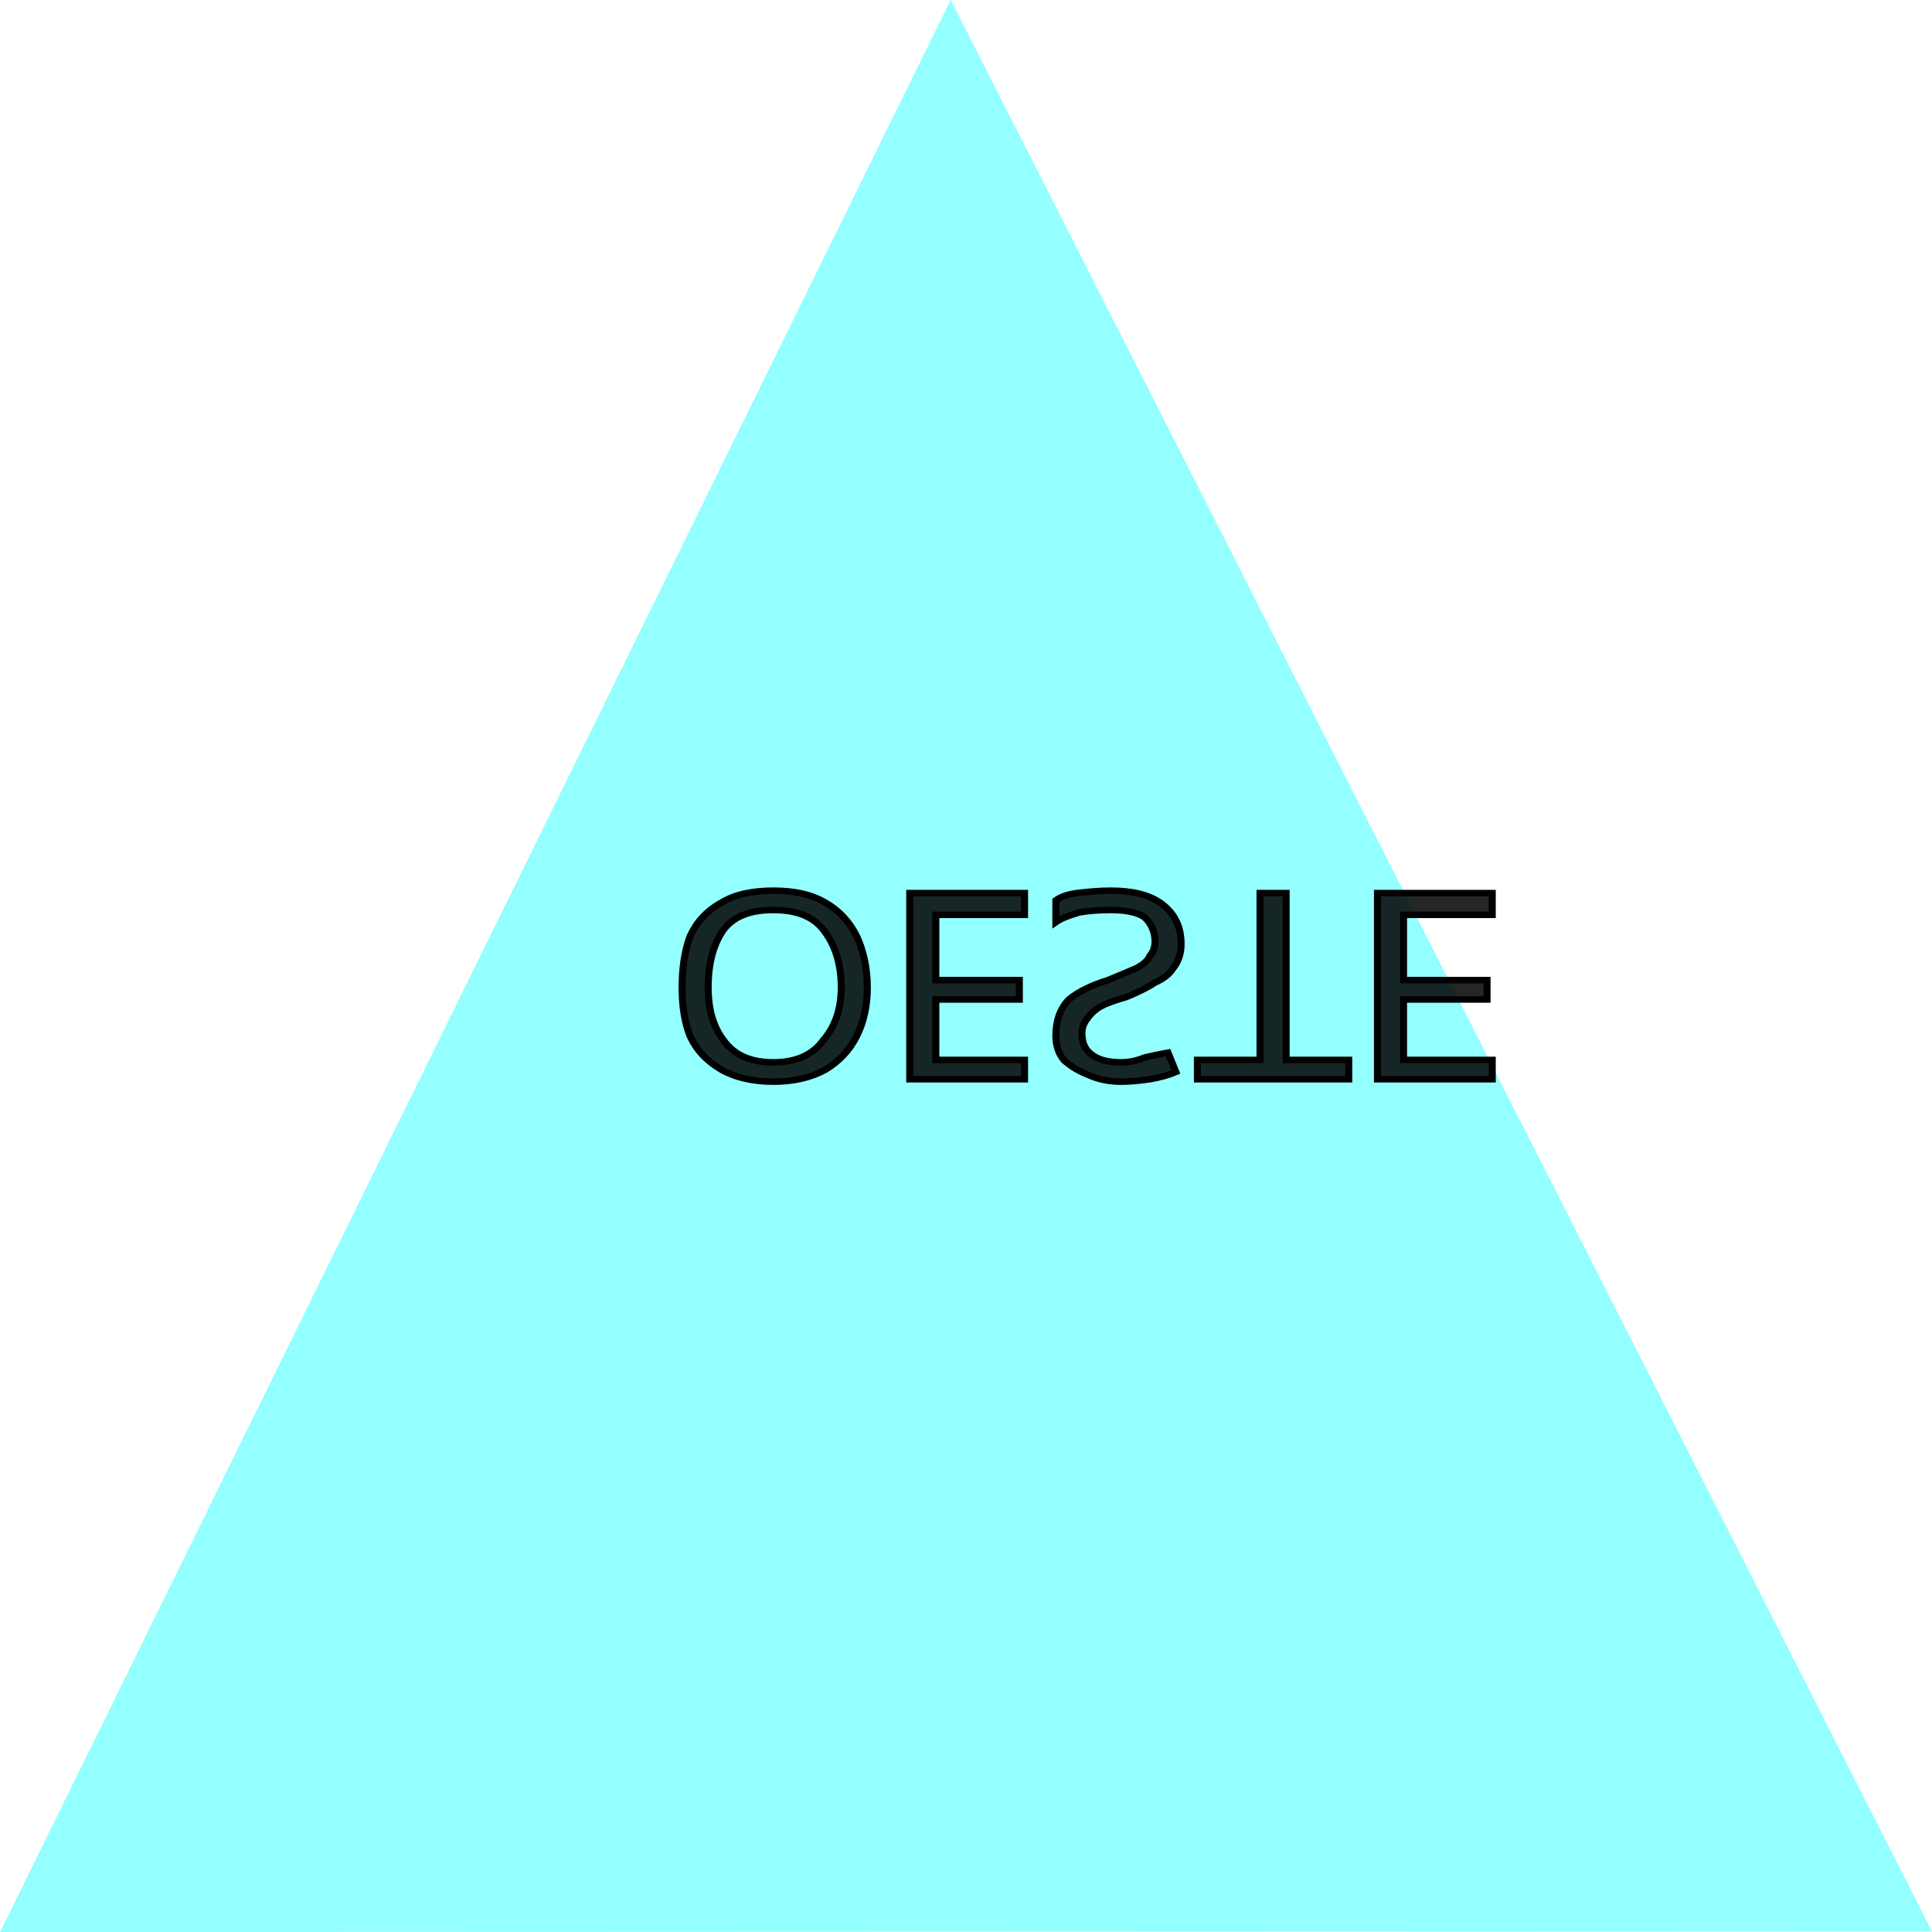
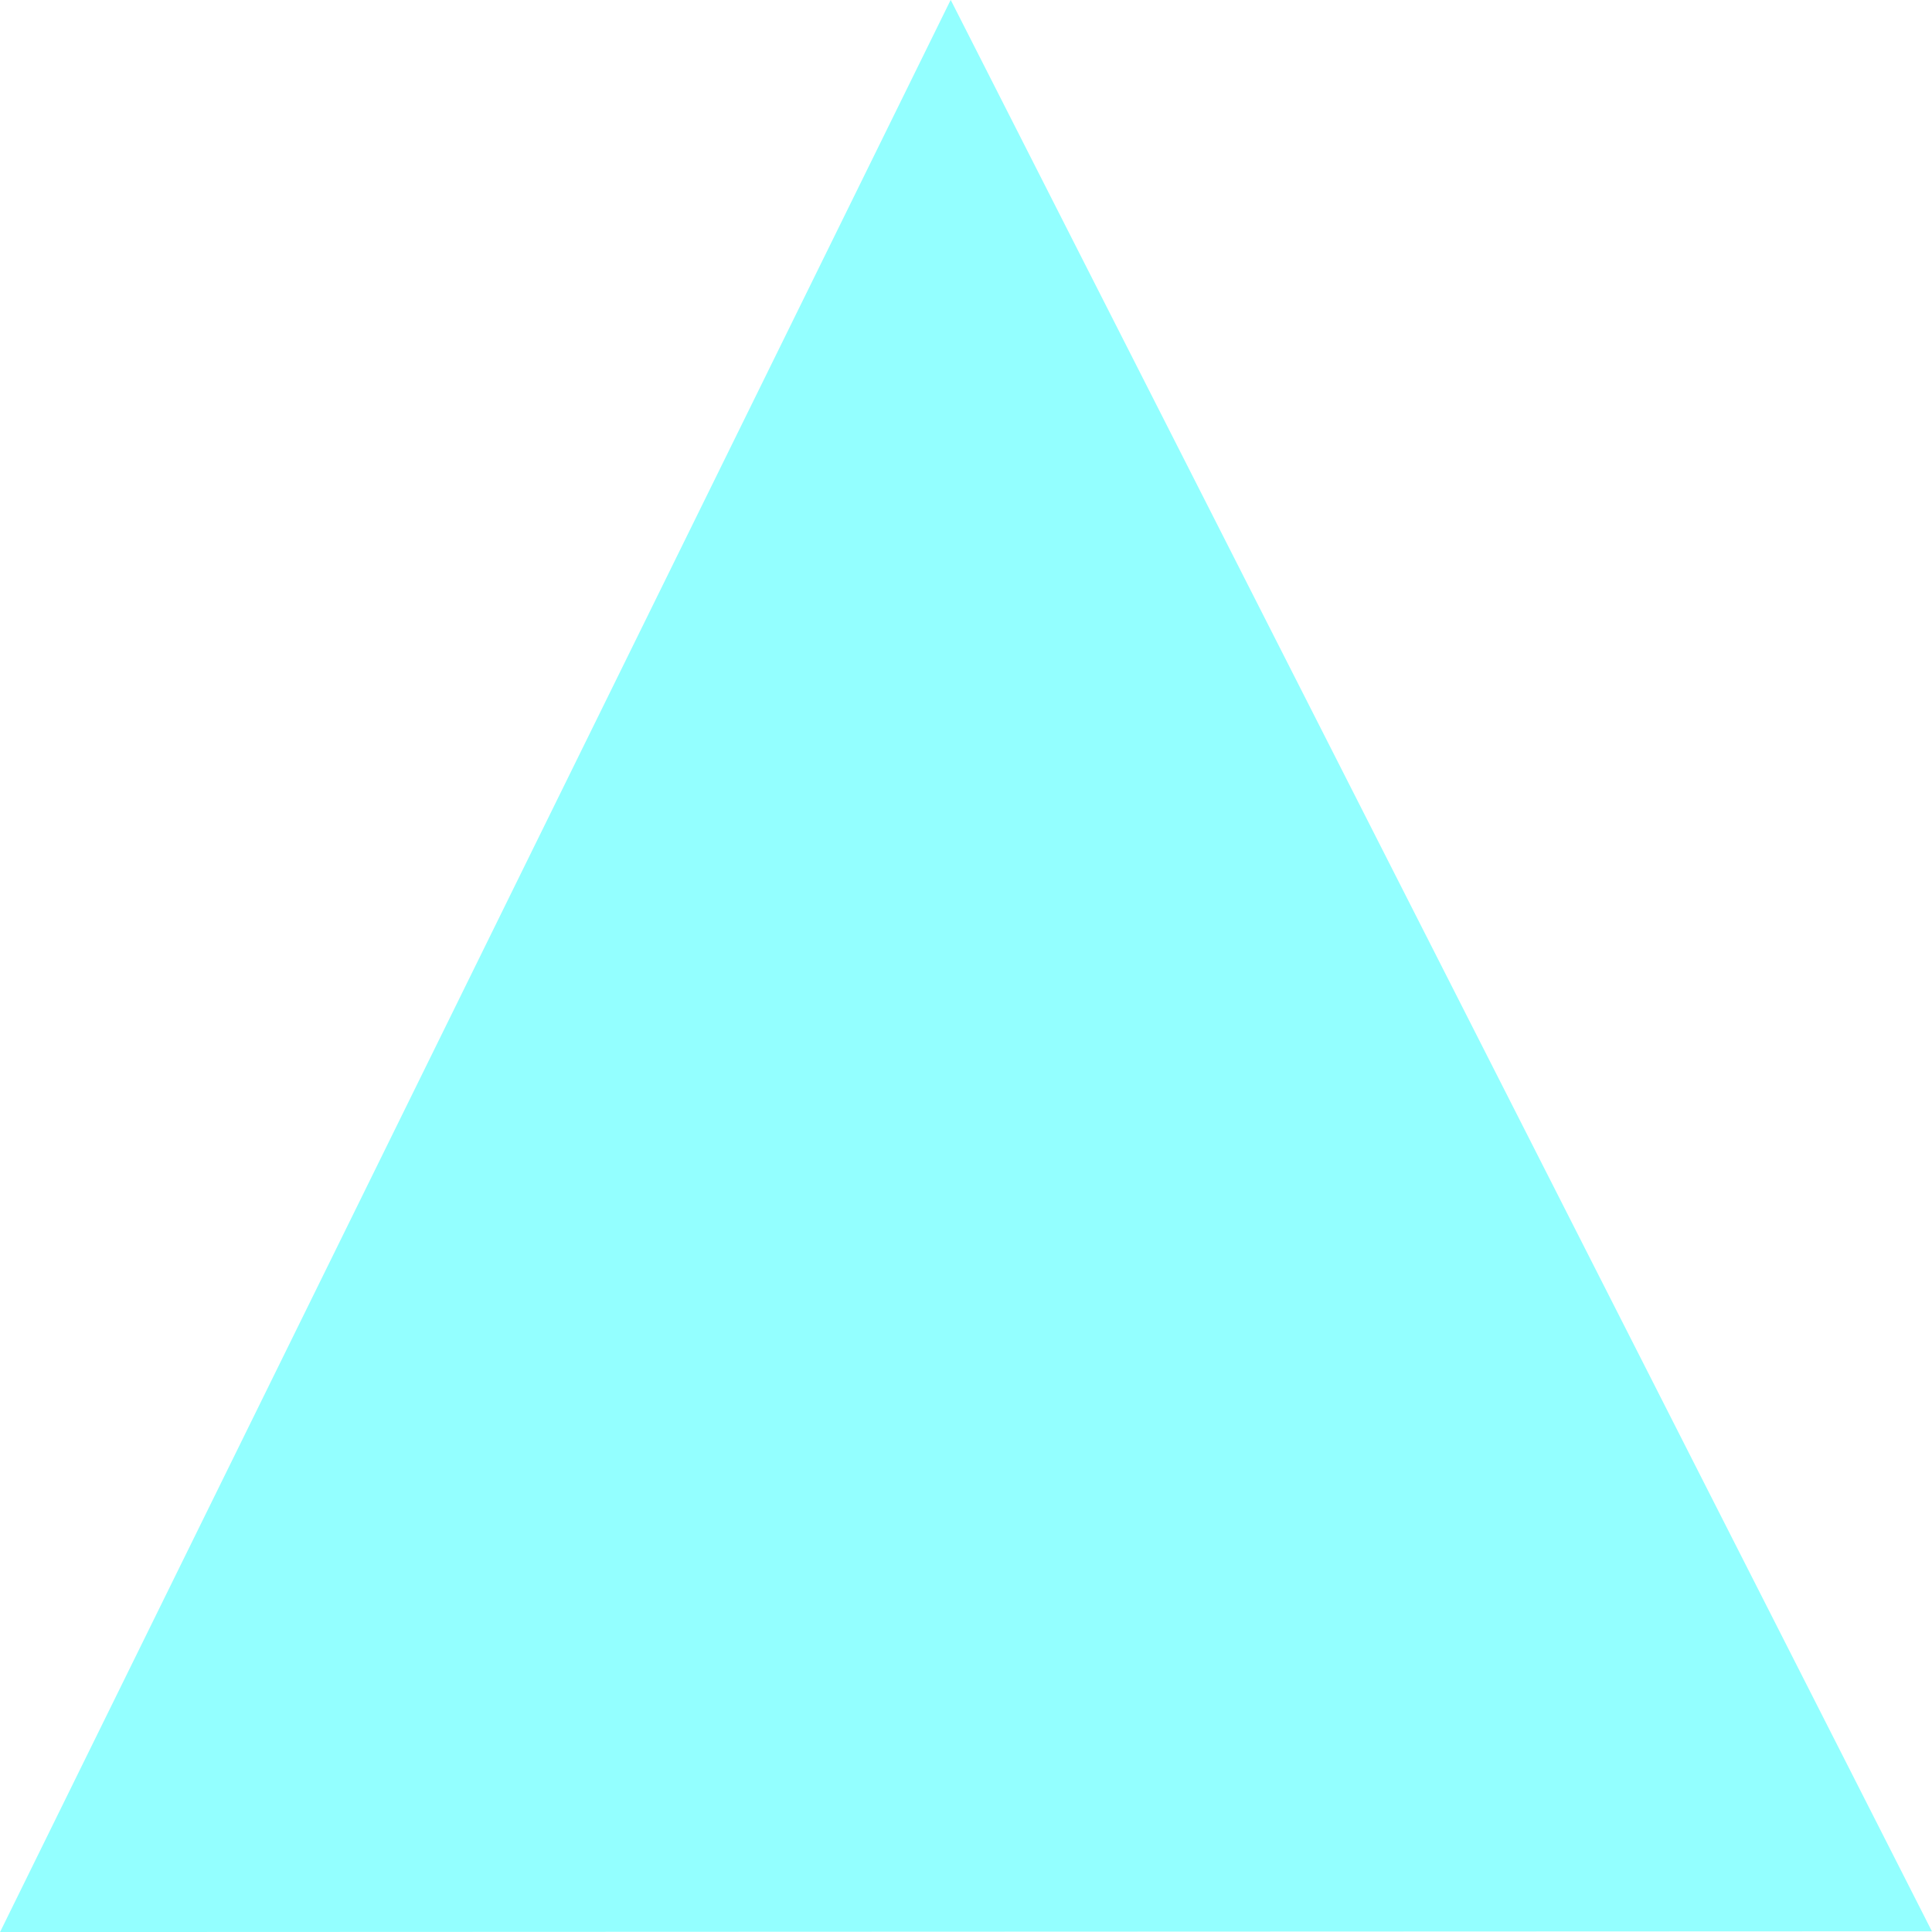
<svg xmlns="http://www.w3.org/2000/svg" width="16" height="16" viewBox="0 0 16 16" version="1.1" id="svg1">
  <defs id="defs1" />
  <g id="layer1">
    <g id="g2" transform="matrix(1.328968,3.9309956e-4,0.01122201,1.333526,-2.762563,-2.670249)">
      <path style="opacity:0.5;vector-effect:non-scaling-stroke;fill:#00fffe;fill-opacity:0.847;fill-rule:evenodd;stroke:none;stroke-opacity:0.998;-inkscape-stroke:hairline" id="path1-6" d="M 3.031,2.598 7.398,-5.041 11.829,2.561 Z" transform="matrix(1.3683,0.00568921,-0.00653828,1.574278,-2.169482,9.893204)" />
-       <text xml:space="preserve" style="font-style:normal;font-variant:normal;font-weight:normal;font-stretch:normal;font-size:1.686px;line-height:6;font-family:Gabriola;-inkscape-font-specification:Gabriola;vector-effect:non-scaling-stroke;fill:#ff0010;fill-opacity:0.849;fill-rule:evenodd;stroke:#000000;stroke-width:0.042;stroke-opacity:0.998;-inkscape-stroke:hairline" x="5.971" y="-7.854" id="text1-7" transform="matrix(1.040638,-3.0676129e-4,0.00811442,-0.9609516,0,0)">
-         <tspan id="tspan1-5" x="5.971" y="-7.854" style="fill:#000000;fill-opacity:0.849;stroke-width:0.042">OESTE</tspan>
-       </text>
    </g>
  </g>
</svg>
